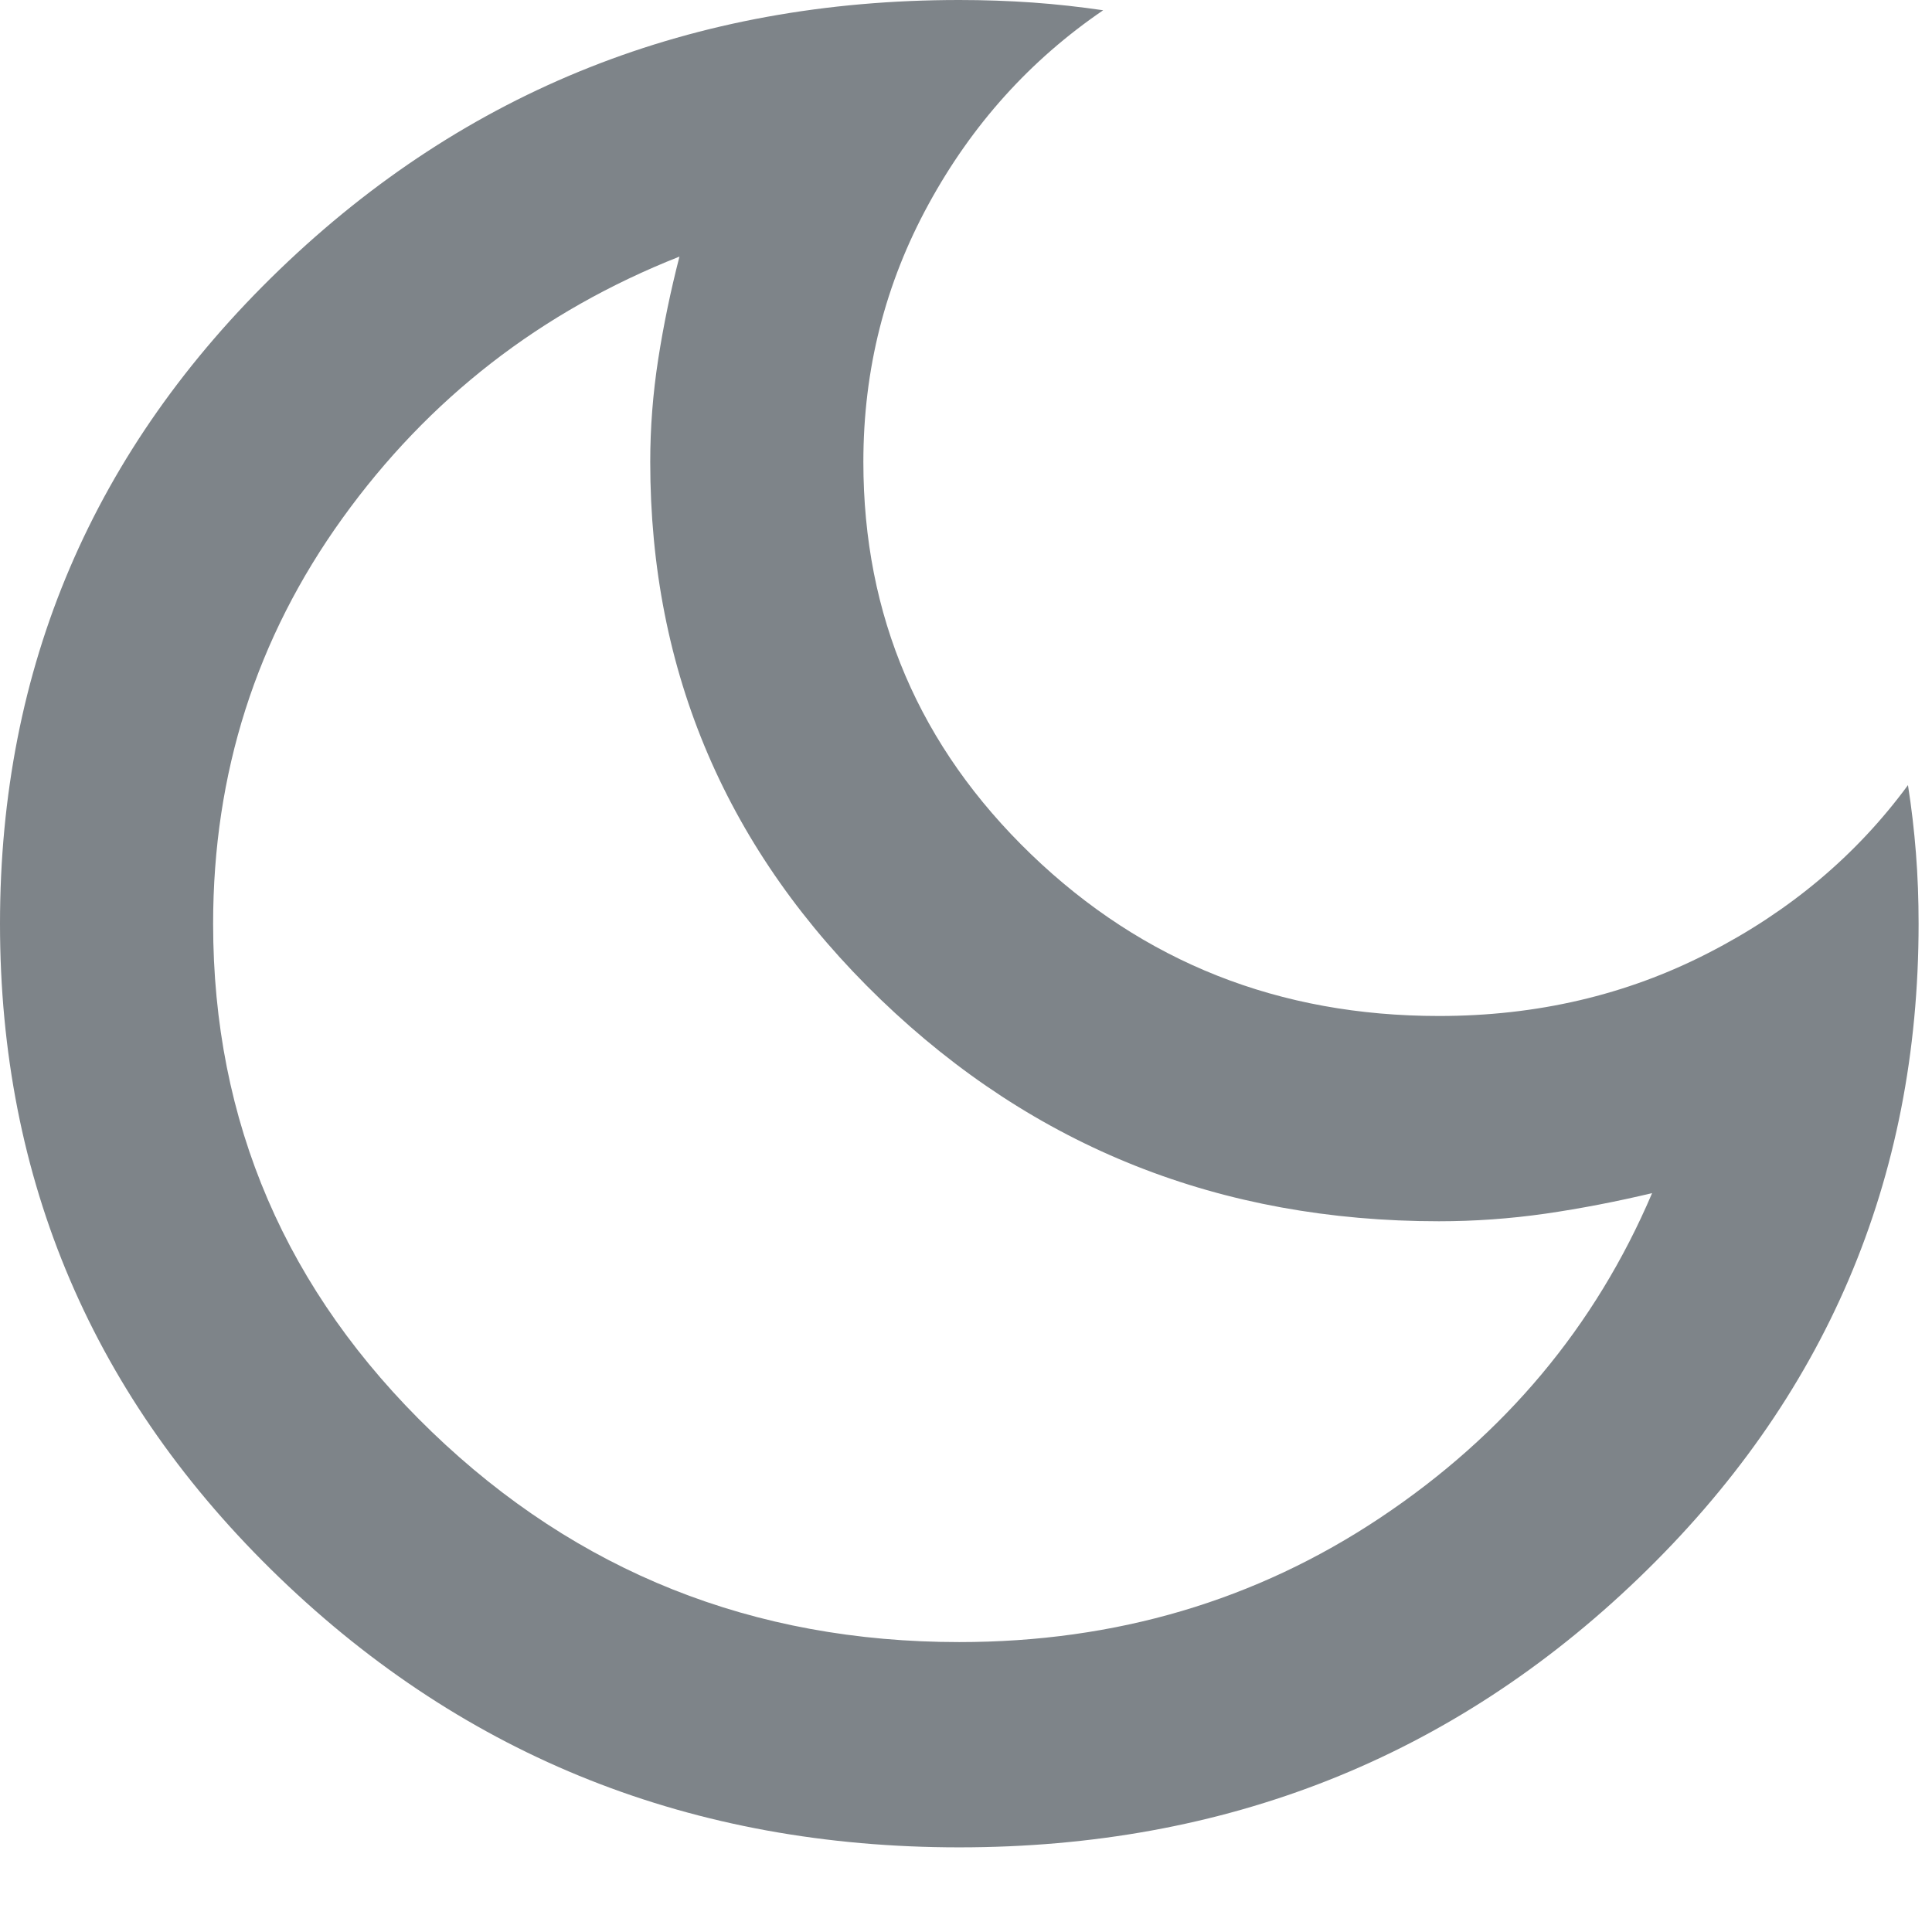
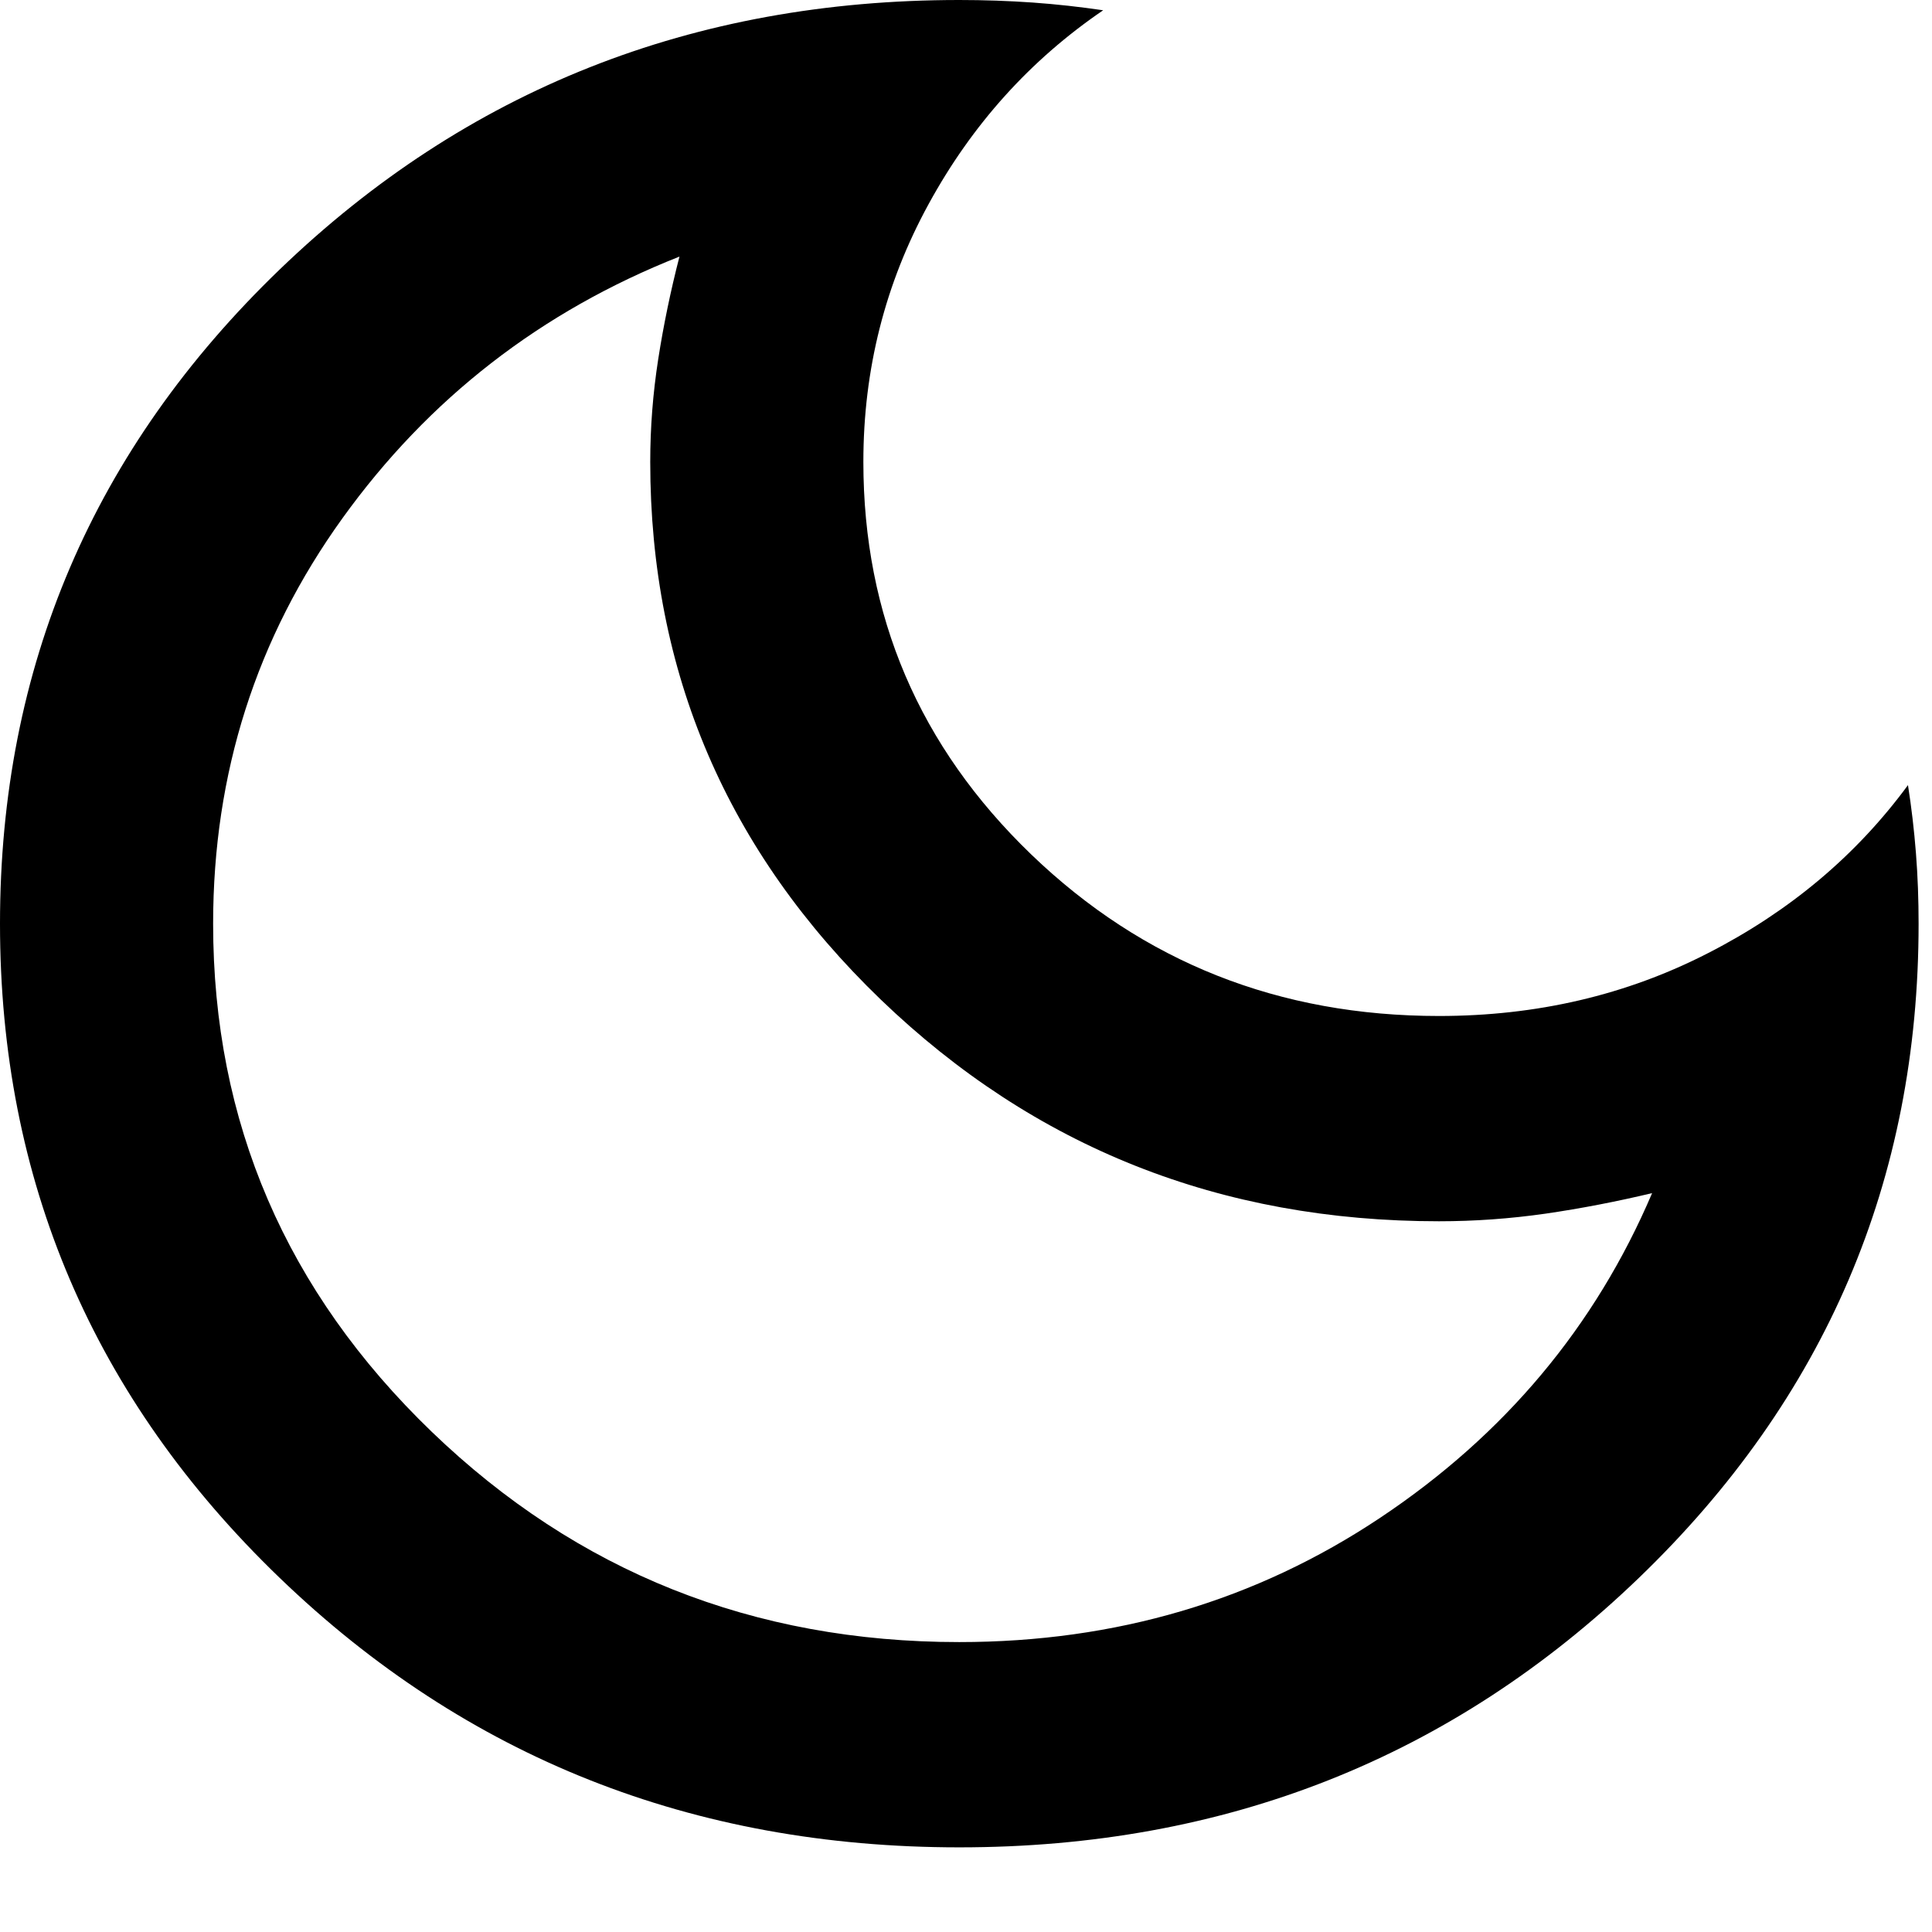
- <svg xmlns="http://www.w3.org/2000/svg" width="16" height="16" viewBox="0 0 16 16" fill="none">
-   <path d="M7.944 15.299C5.738 15.299 3.862 14.555 2.317 13.068C0.772 11.581 0 9.774 0 7.65C0 5.525 0.772 3.719 2.317 2.231C3.862 0.744 5.738 0 7.944 0C8.15 0 8.353 0.007 8.552 0.021C8.75 0.035 8.945 0.057 9.136 0.085C8.533 0.496 8.051 1.03 7.691 1.689C7.33 2.348 7.15 3.06 7.15 3.825C7.15 5.1 7.613 6.183 8.54 7.076C9.467 7.968 10.593 8.414 11.917 8.414C12.726 8.414 13.469 8.241 14.146 7.893C14.822 7.547 15.374 7.083 15.801 6.502C15.83 6.686 15.852 6.874 15.867 7.065C15.882 7.256 15.889 7.451 15.889 7.65C15.889 9.774 15.117 11.581 13.572 13.068C12.027 14.555 10.151 15.299 7.944 15.299ZM7.944 13.599C9.239 13.599 10.401 13.256 11.431 12.569C12.461 11.882 13.211 10.986 13.682 9.881C13.388 9.951 13.094 10.008 12.799 10.051C12.505 10.093 12.211 10.114 11.917 10.114C10.107 10.114 8.566 9.502 7.293 8.277C6.021 7.051 5.385 5.567 5.385 3.825C5.385 3.541 5.407 3.258 5.451 2.975C5.495 2.692 5.554 2.408 5.627 2.125C4.48 2.578 3.549 3.301 2.836 4.292C2.122 5.284 1.765 6.403 1.765 7.65C1.765 9.293 2.369 10.695 3.575 11.857C4.781 13.018 6.238 13.599 7.944 13.599Z" fill="#7E8489" />
+ <svg xmlns="http://www.w3.org/2000/svg" width="16" height="16" viewBox="0 0 16 16" fill="currentColor">
+   <path d="M7.944 15.299C5.738 15.299 3.862 14.555 2.317 13.068C0.772 11.581 0 9.774 0 7.65C0 5.525 0.772 3.719 2.317 2.231C3.862 0.744 5.738 0 7.944 0C8.15 0 8.353 0.007 8.552 0.021C8.75 0.035 8.945 0.057 9.136 0.085C8.533 0.496 8.051 1.03 7.691 1.689C7.33 2.348 7.15 3.06 7.15 3.825C7.15 5.1 7.613 6.183 8.54 7.076C9.467 7.968 10.593 8.414 11.917 8.414C12.726 8.414 13.469 8.241 14.146 7.893C14.822 7.547 15.374 7.083 15.801 6.502C15.83 6.686 15.852 6.874 15.867 7.065C15.882 7.256 15.889 7.451 15.889 7.65C15.889 9.774 15.117 11.581 13.572 13.068C12.027 14.555 10.151 15.299 7.944 15.299ZM7.944 13.599C9.239 13.599 10.401 13.256 11.431 12.569C12.461 11.882 13.211 10.986 13.682 9.881C13.388 9.951 13.094 10.008 12.799 10.051C12.505 10.093 12.211 10.114 11.917 10.114C10.107 10.114 8.566 9.502 7.293 8.277C6.021 7.051 5.385 5.567 5.385 3.825C5.385 3.541 5.407 3.258 5.451 2.975C5.495 2.692 5.554 2.408 5.627 2.125C4.48 2.578 3.549 3.301 2.836 4.292C2.122 5.284 1.765 6.403 1.765 7.65C1.765 9.293 2.369 10.695 3.575 11.857C4.781 13.018 6.238 13.599 7.944 13.599Z" fill="currentColor" />
</svg>
